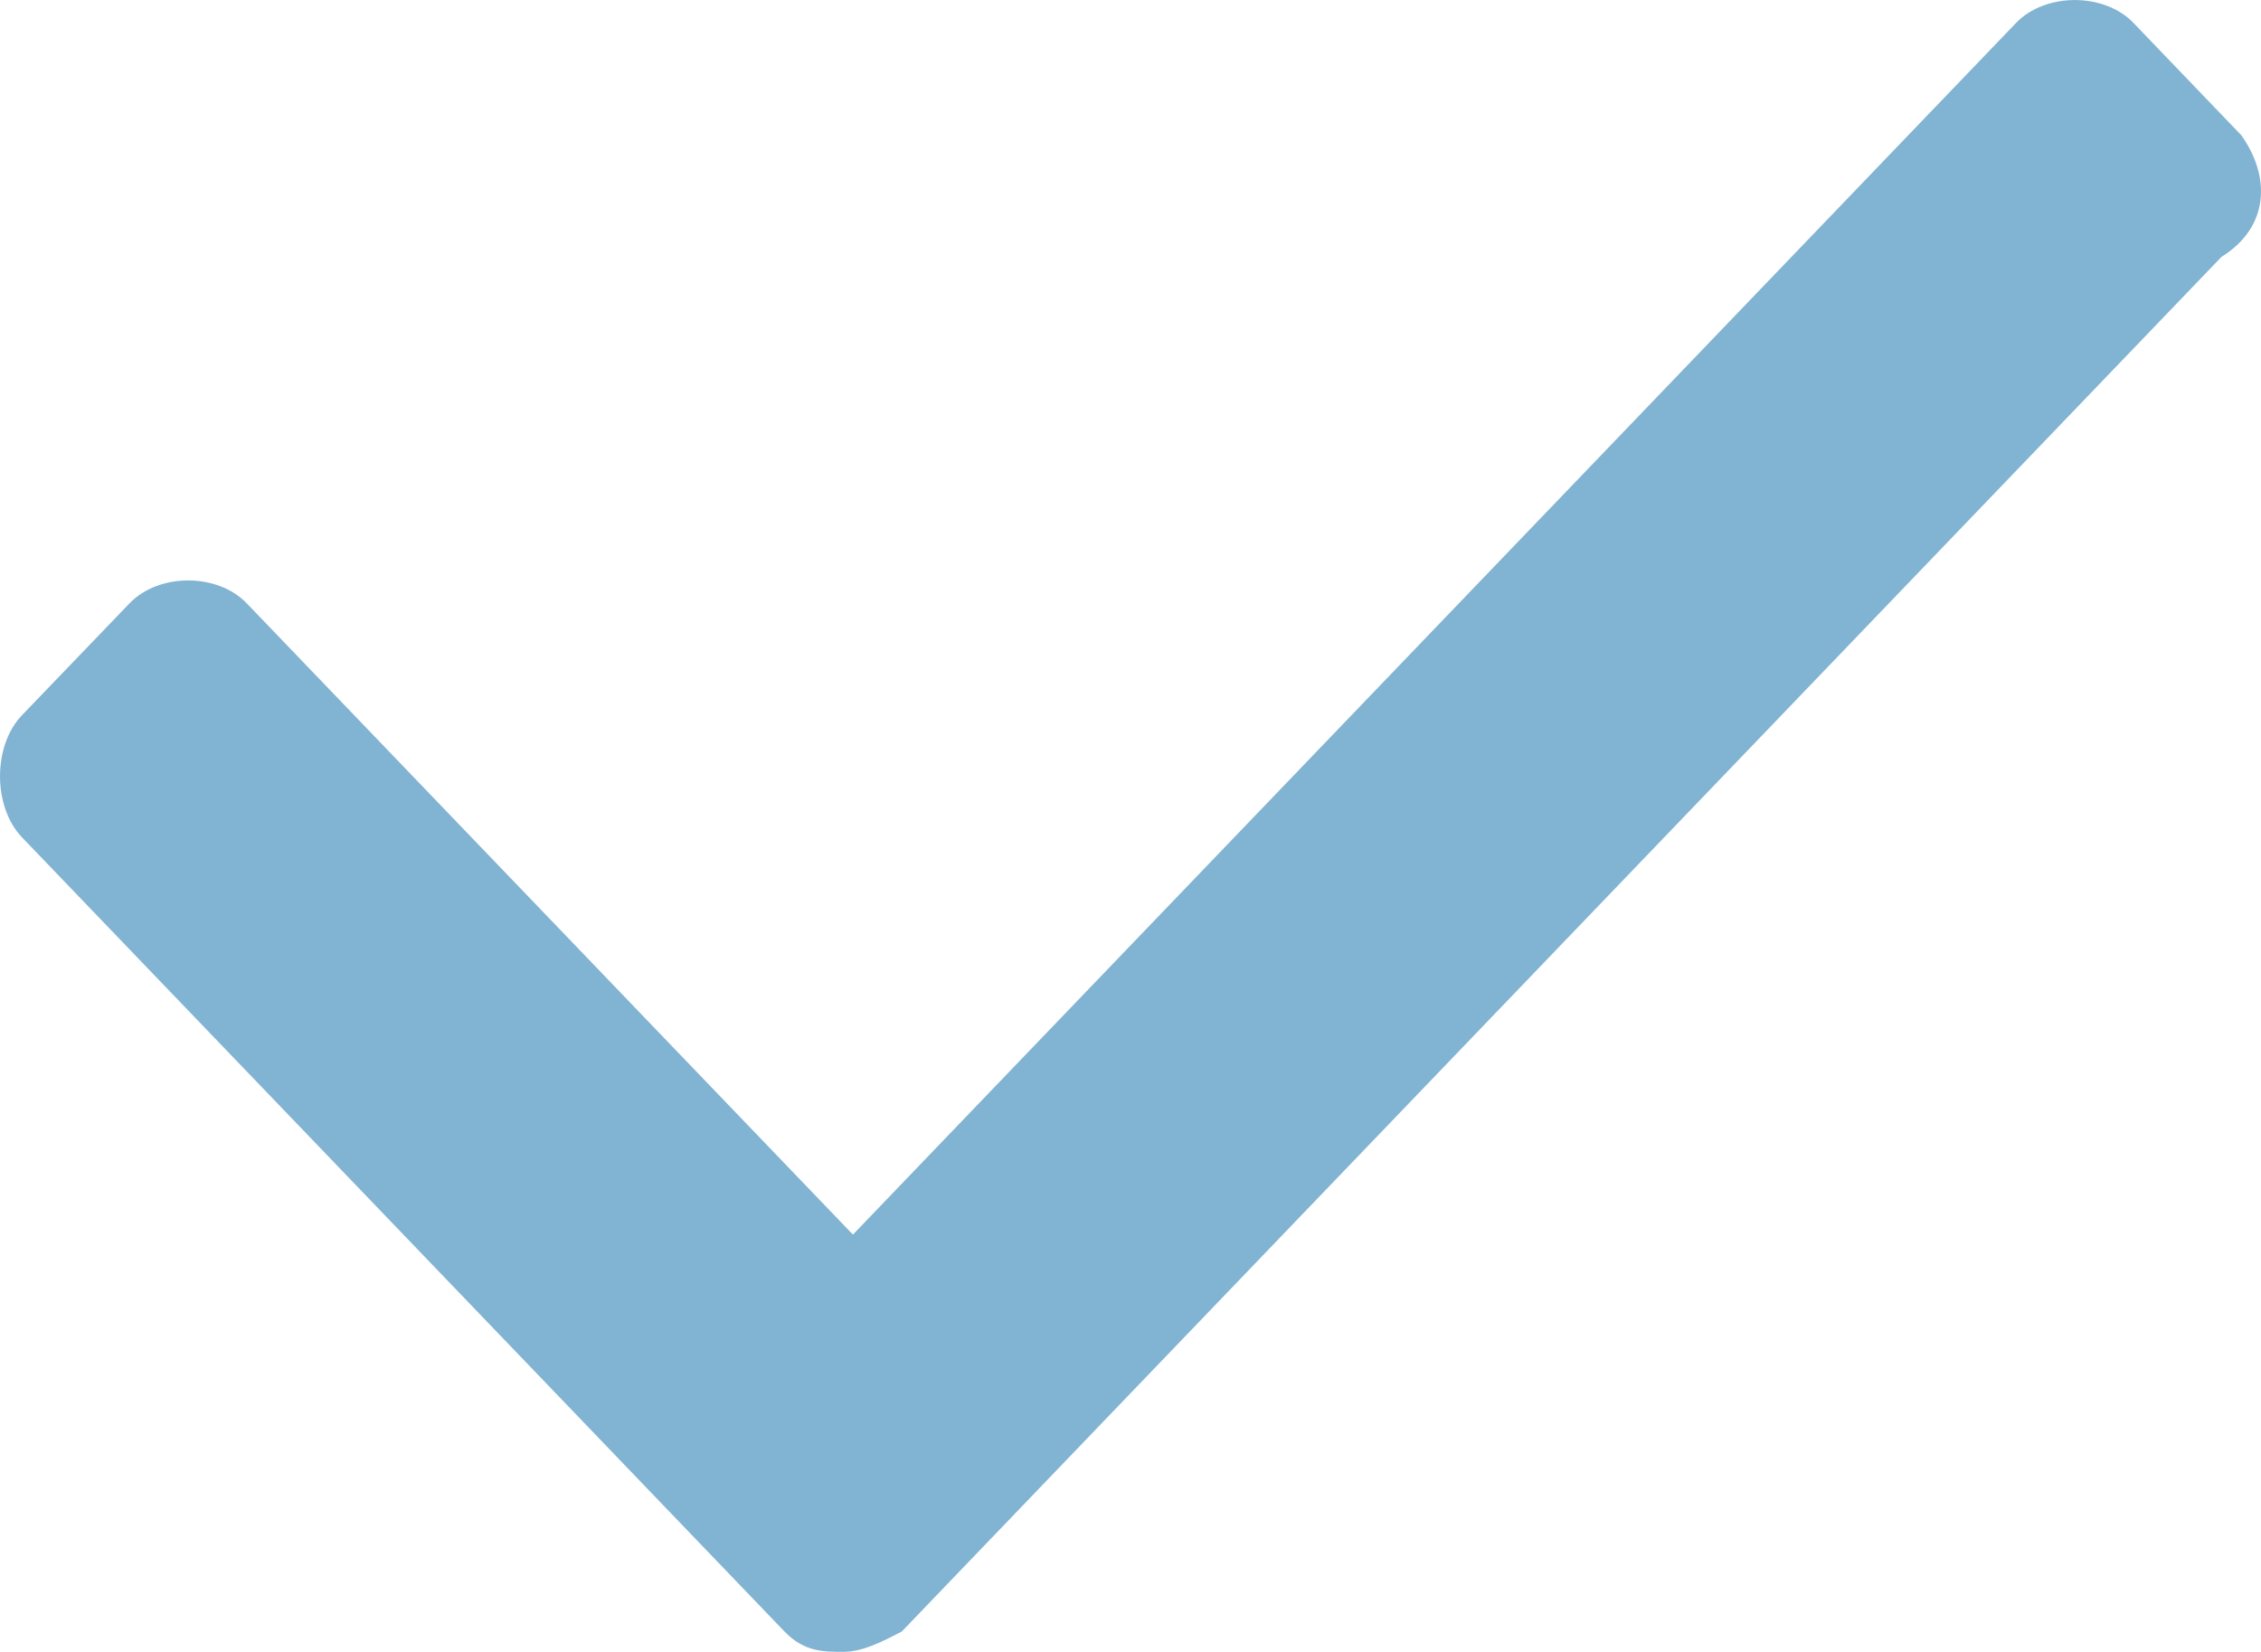
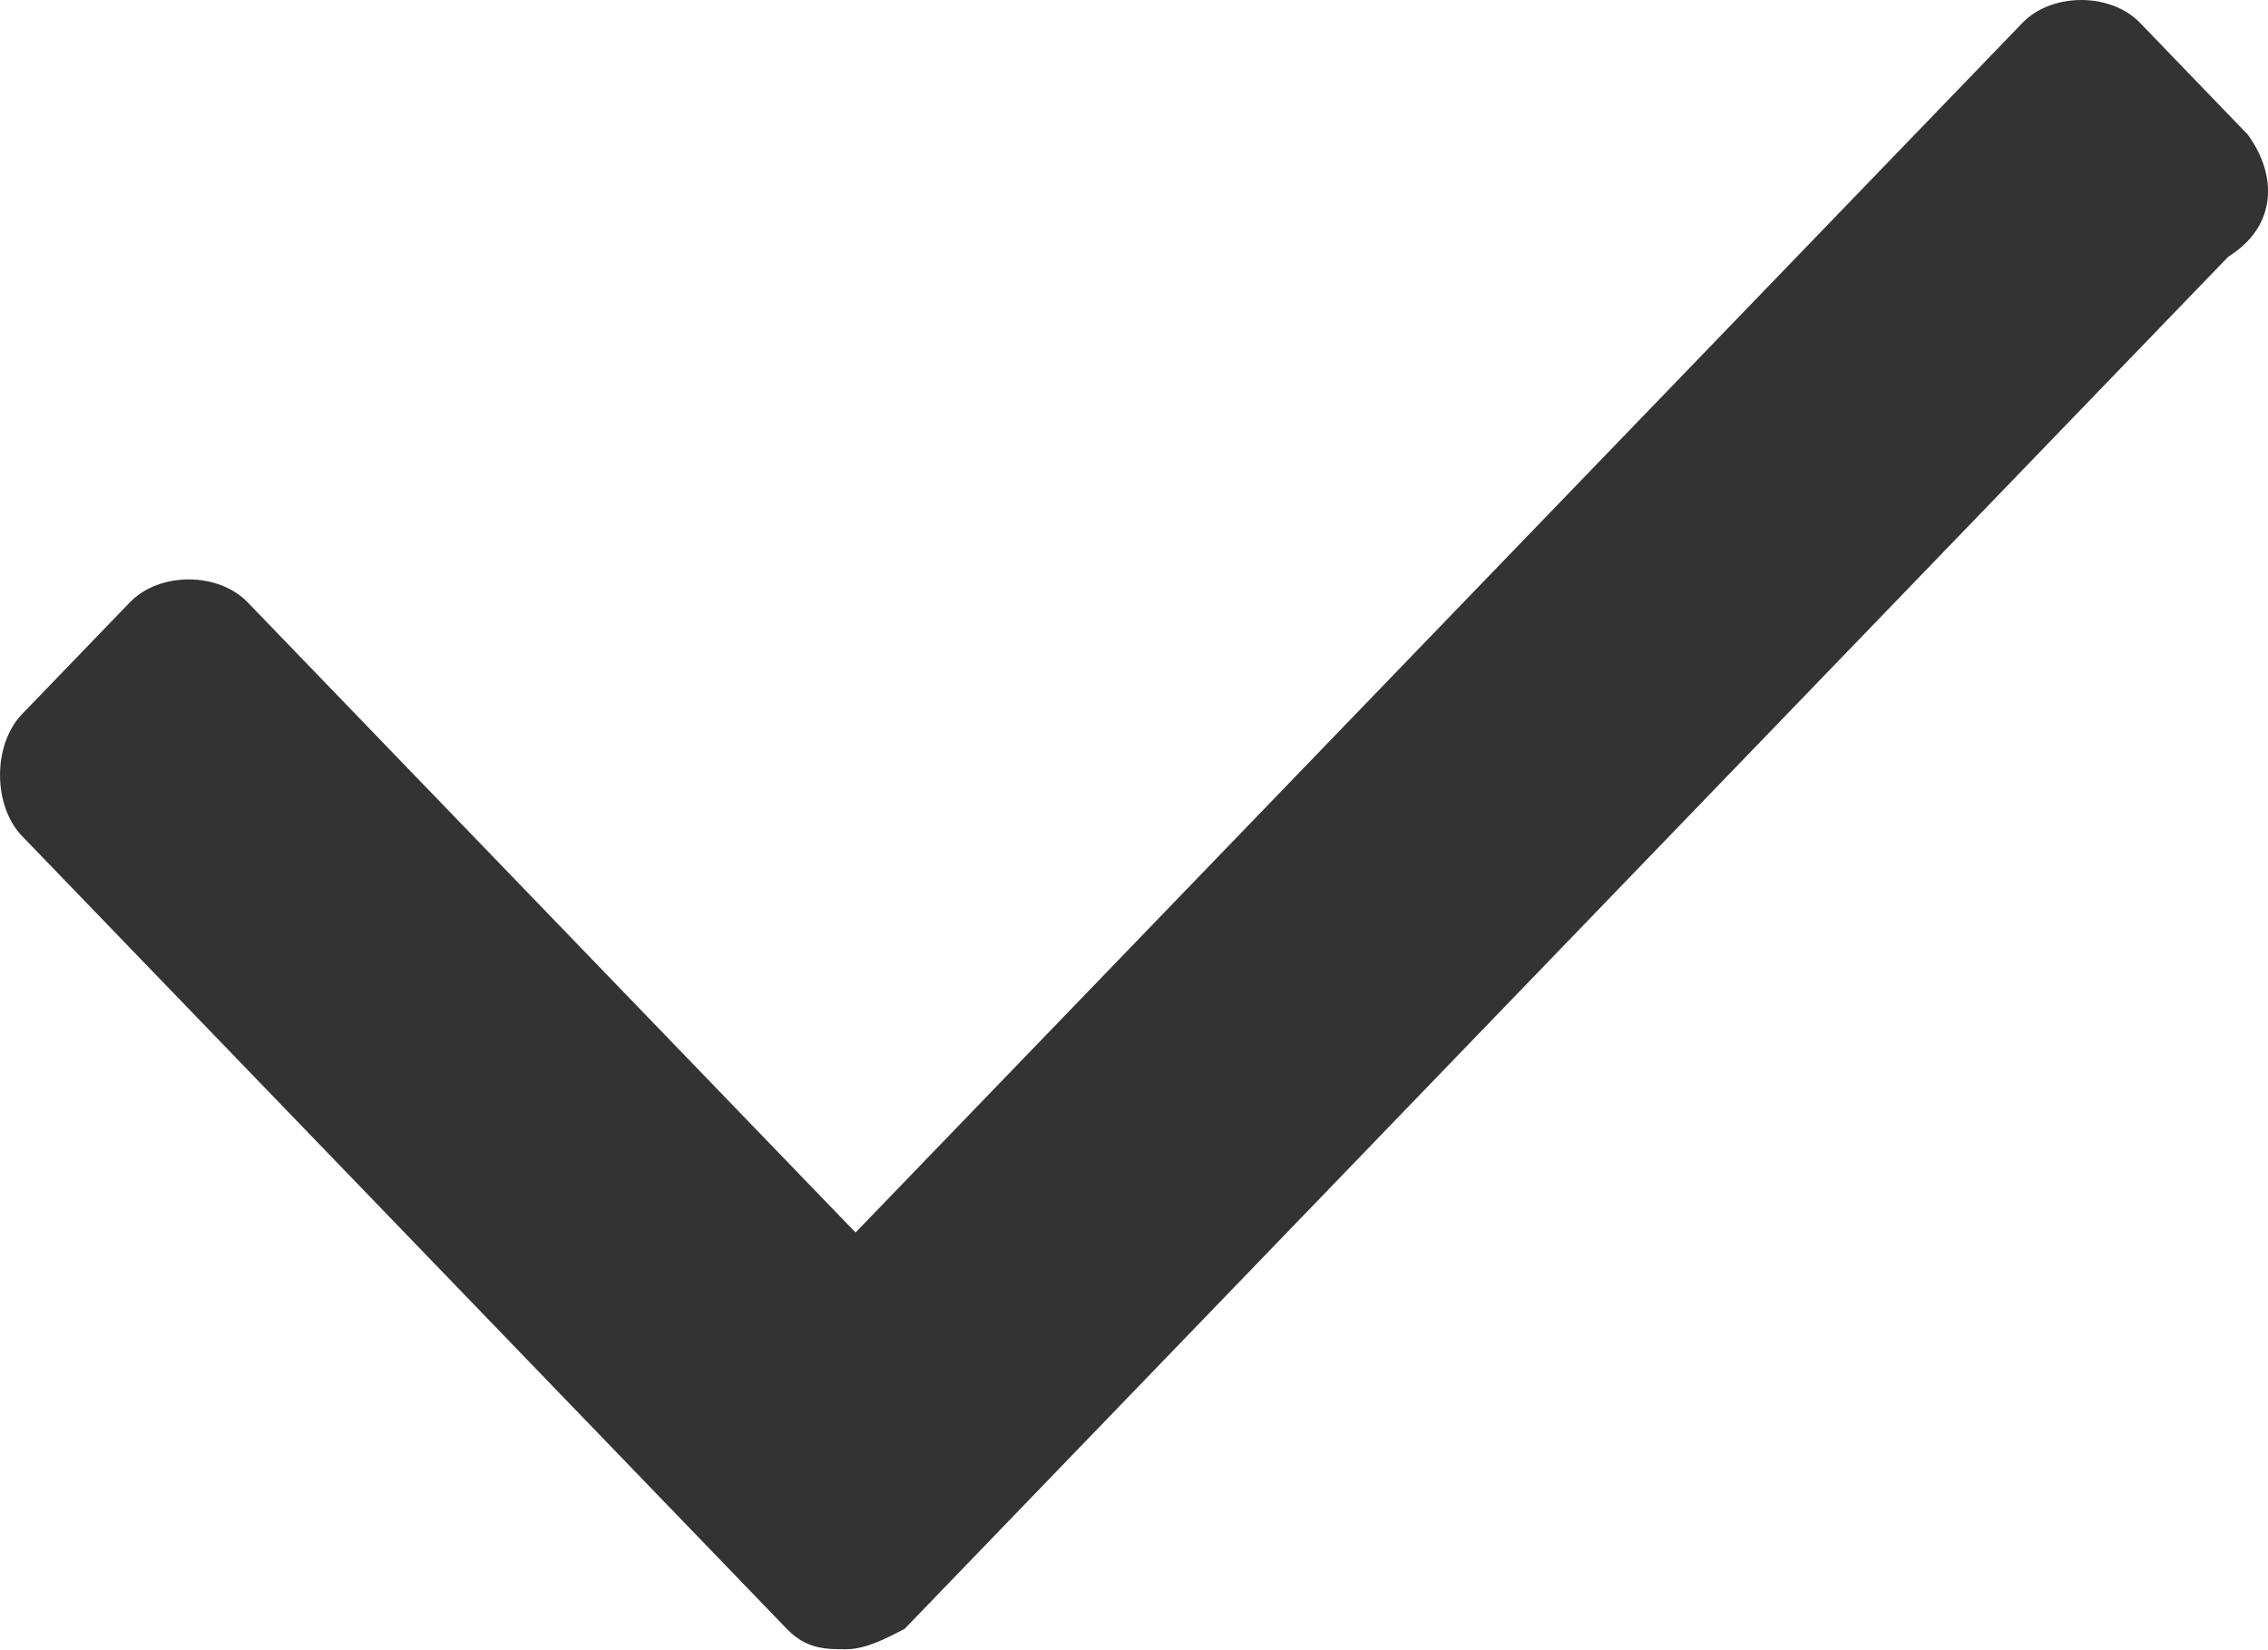
- <svg xmlns="http://www.w3.org/2000/svg" width="26" height="19" fill="none">
-   <path d="M25.77 1.552 24.533.263c-.337-.35-1.011-.35-1.349 0L9.808 14.2l-6.97-7.26c-.337-.352-1.011-.352-1.349 0L.253 8.226c-.337.35-.337 1.053 0 1.405l8.768 9.134c.225.234.45.234.674.234.225 0 .45-.117.675-.234l15.175-15.81c.562-.35.562-.936.225-1.404Z" fill="#81B3D2" />
+ <svg xmlns="http://www.w3.org/2000/svg" width="22" height="16" viewBox="0 0 22 16" fill="none">
+   <path d="M21.805 1.307L20.759 0.222C20.474 -0.074 19.903 -0.074 19.618 0.222L8.299 11.957L2.402 5.843C2.116 5.547 1.546 5.547 1.26 5.843L0.214 6.928C-0.071 7.223 -0.071 7.815 0.214 8.111L7.633 15.803C7.823 16 8.013 16 8.204 16C8.394 16 8.584 15.901 8.774 15.803L21.615 2.49C22.091 2.194 22.091 1.701 21.805 1.307Z" fill="#333333" />
</svg>
